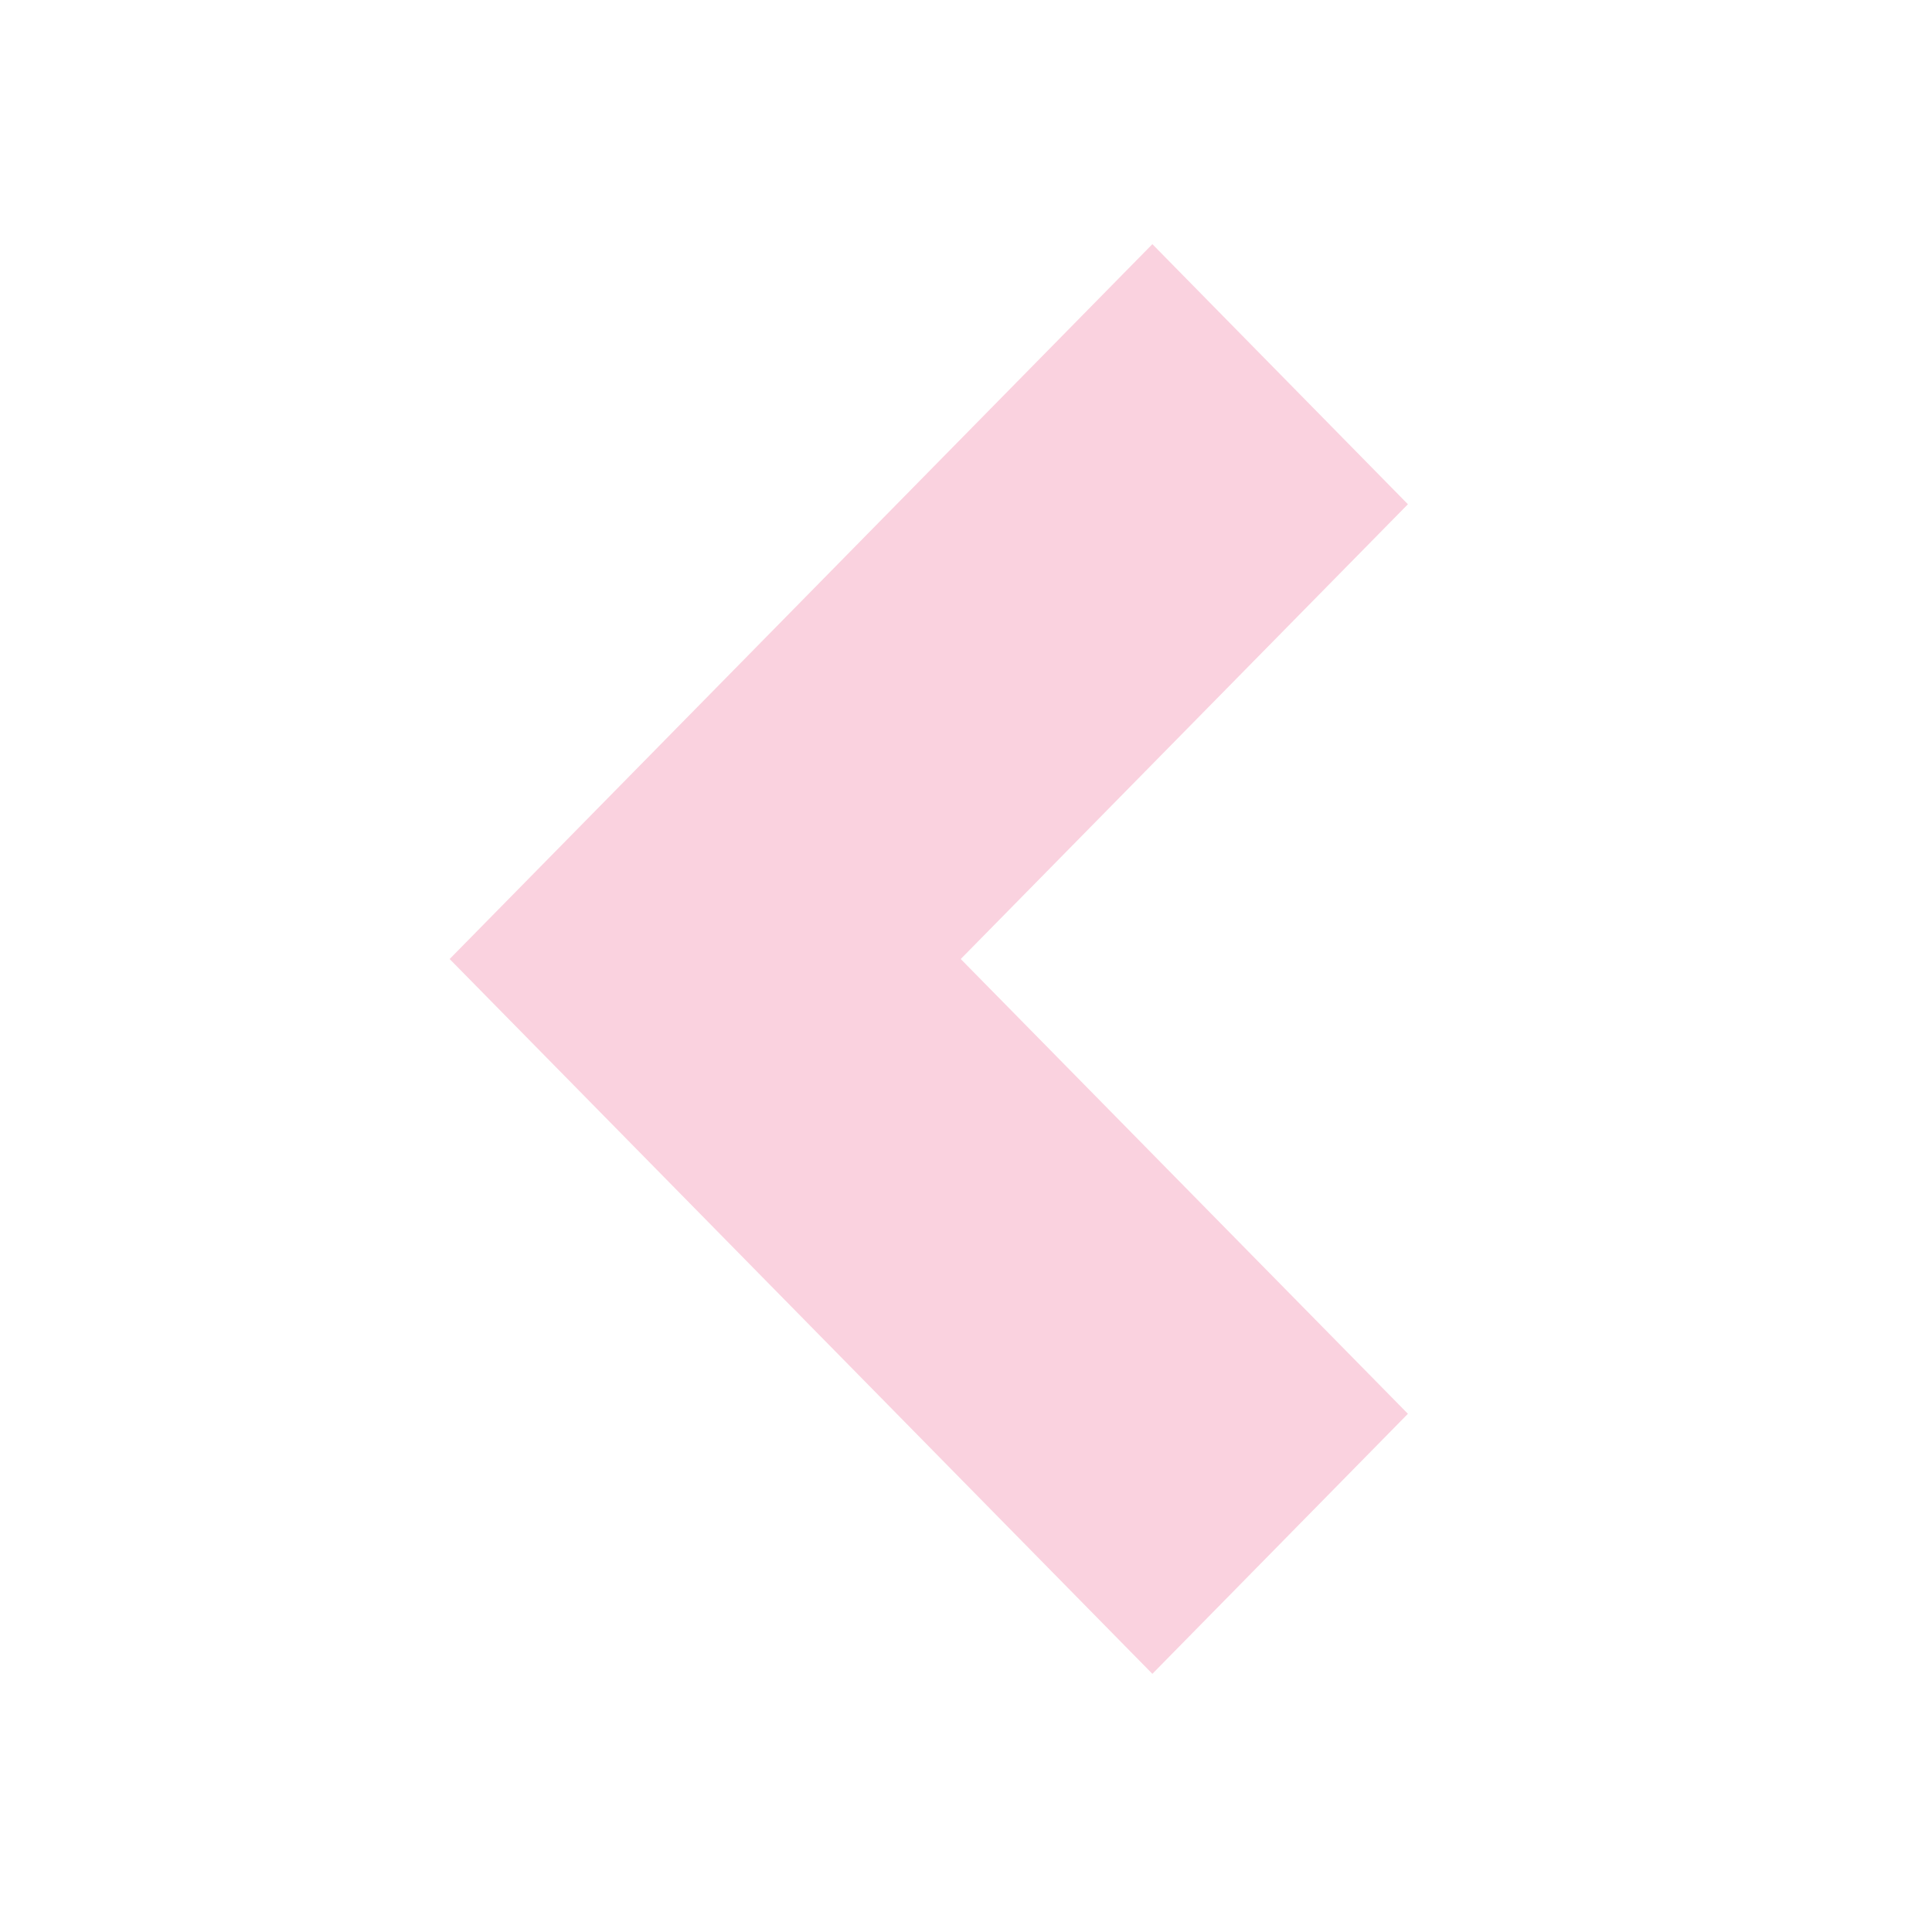
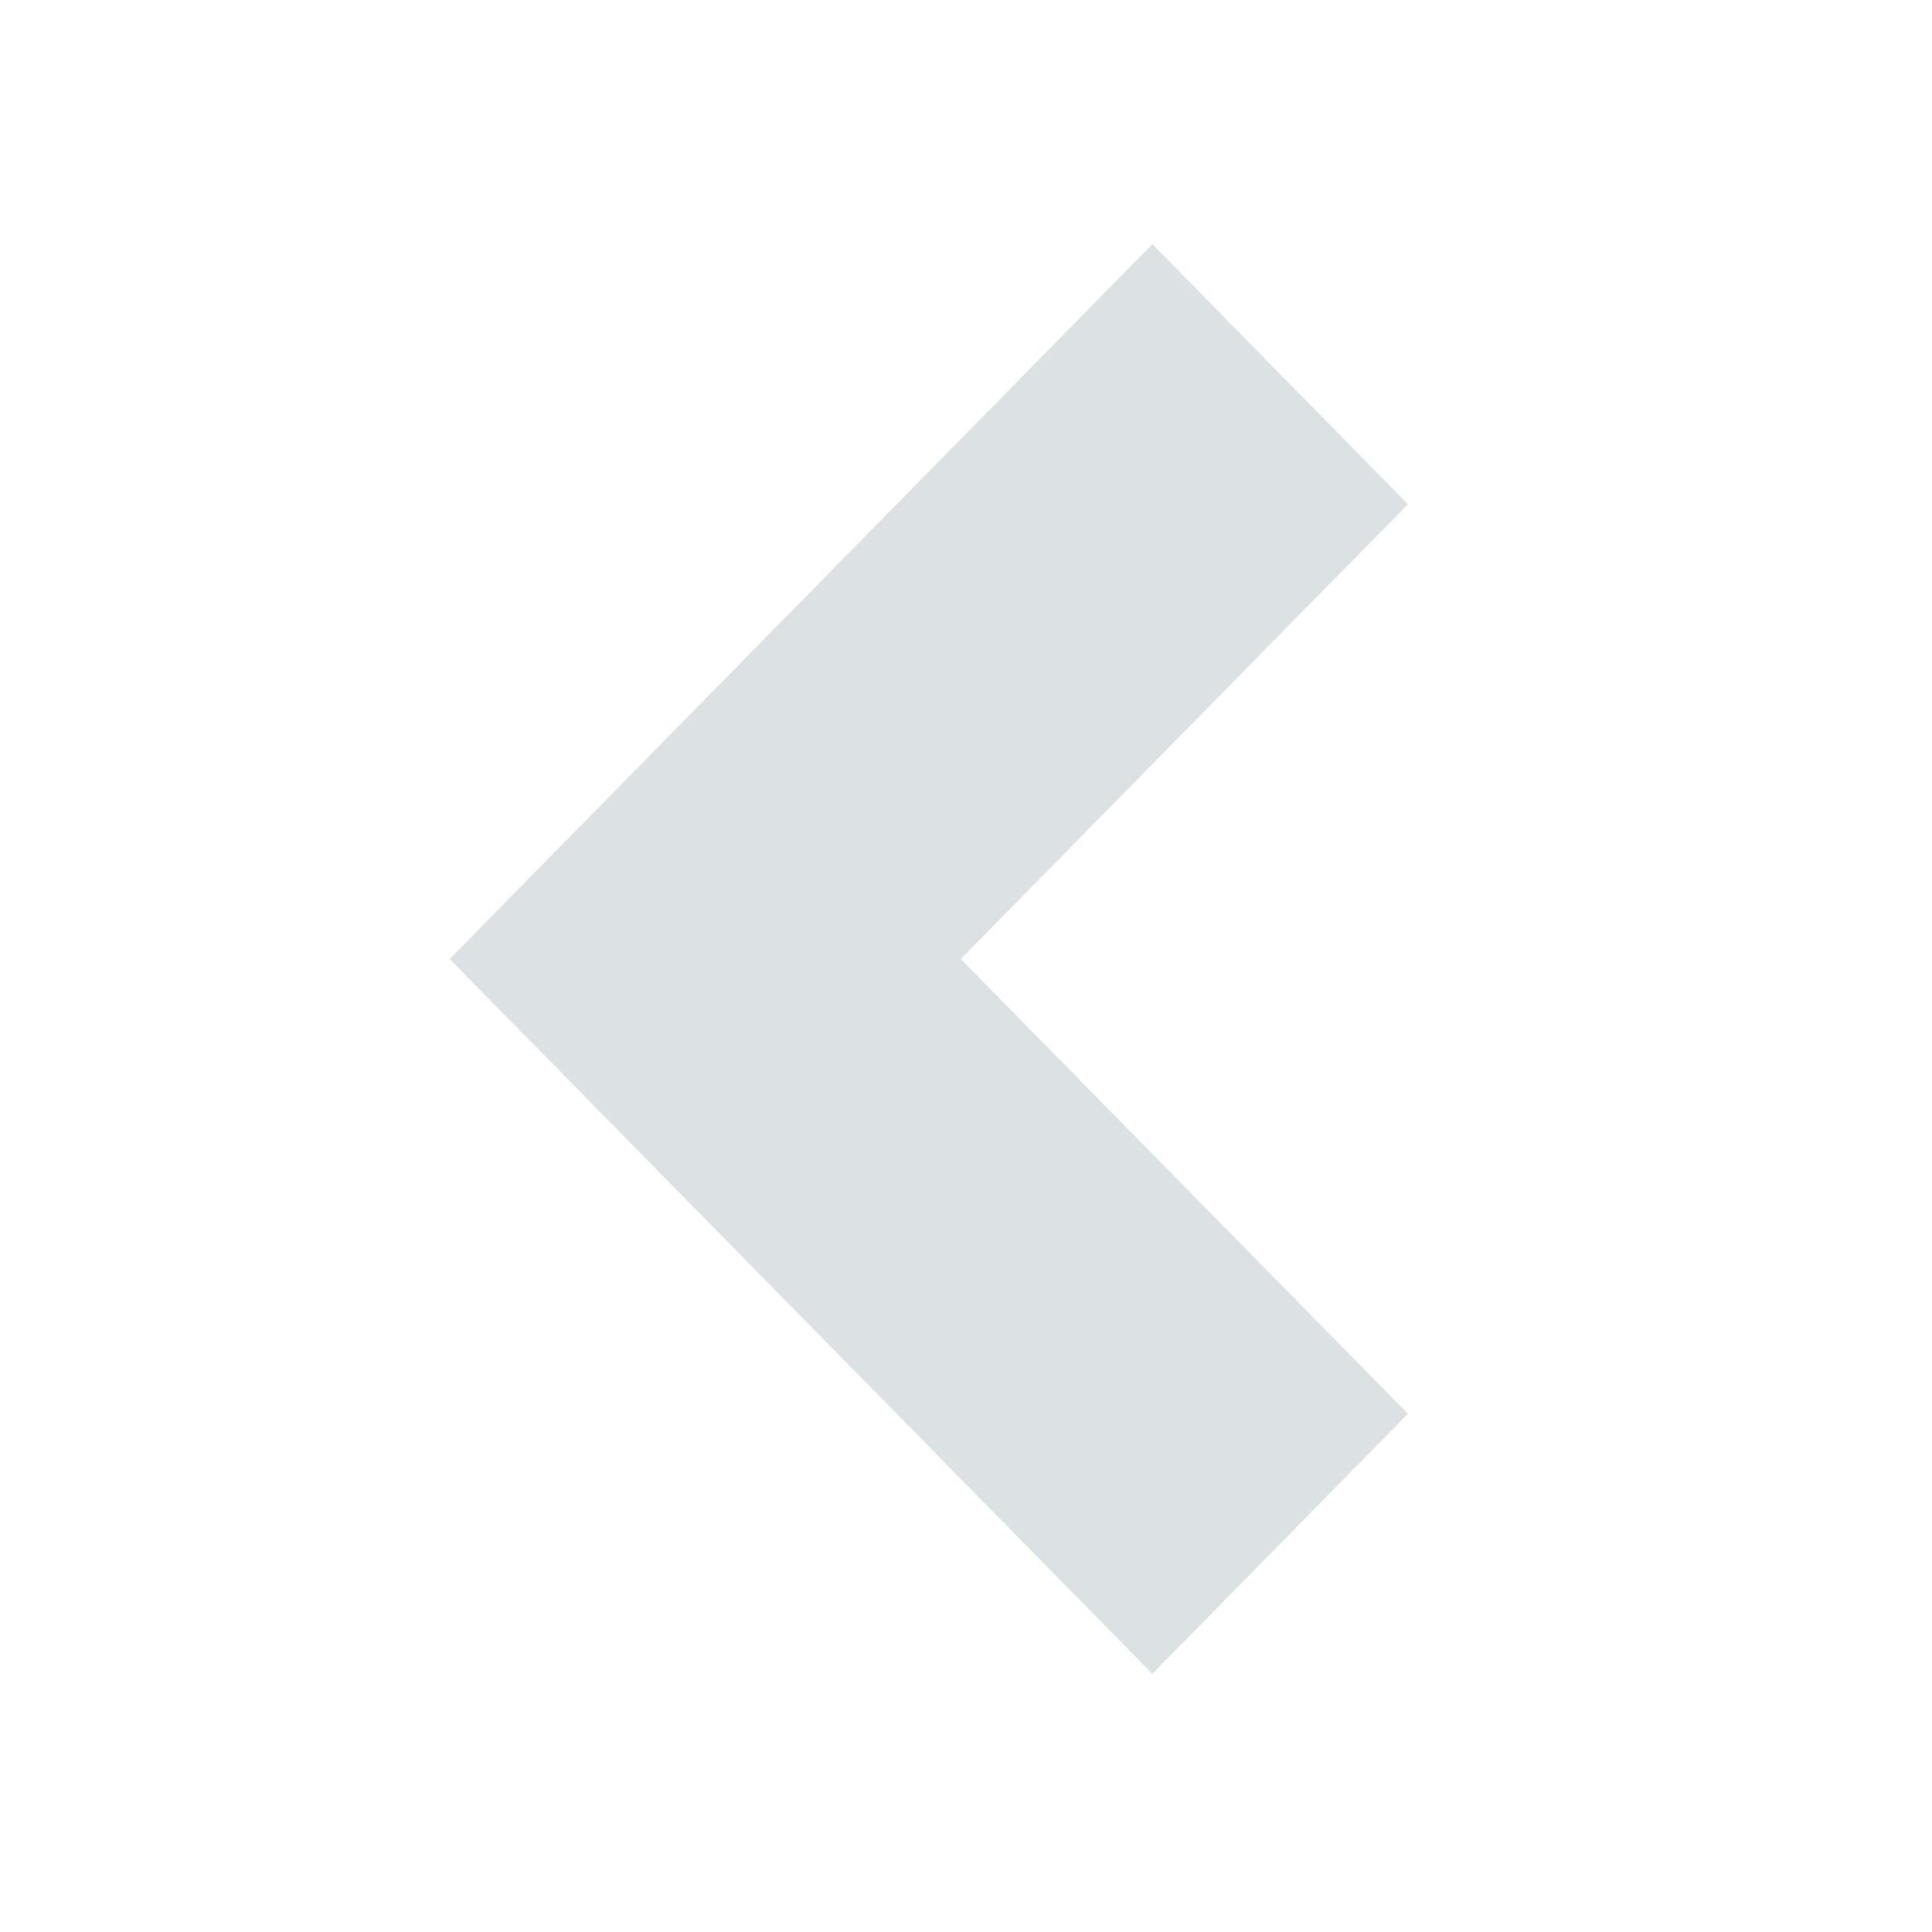
<svg xmlns="http://www.w3.org/2000/svg" width="200" height="200" viewBox="0 0 200 200">
  <g>
    <rect height="202" width="202" y="-1" x="-1" fill="none" id="canvas_background" />
    <g y="0" x="0" width="100%" height="100%" display="none" overflow="visible" id="canvasGrid">
      <rect height="100%" width="100%" y="0" x="0" stroke-width="0" fill="url(#gridpattern)" />
    </g>
  </g>
  <g>
-     <path d="m145.747,52.2l-46.291,47.077l46.291,47.078l-26.454,26.92l-72.746,-73.998l72.746,-74.003" stroke-width="1.5" fill-opacity="0.2" fill="#E91E63" id="svg_1" />
+     <path d="m145.747,52.2l-46.291,47.077l46.291,47.078l-26.454,26.92l-72.746,-73.998l72.746,-74.003" stroke-width="1.5" fill-opacity="0.2" fill="#546E7A" id="svg_1" />
  </g>
</svg>
